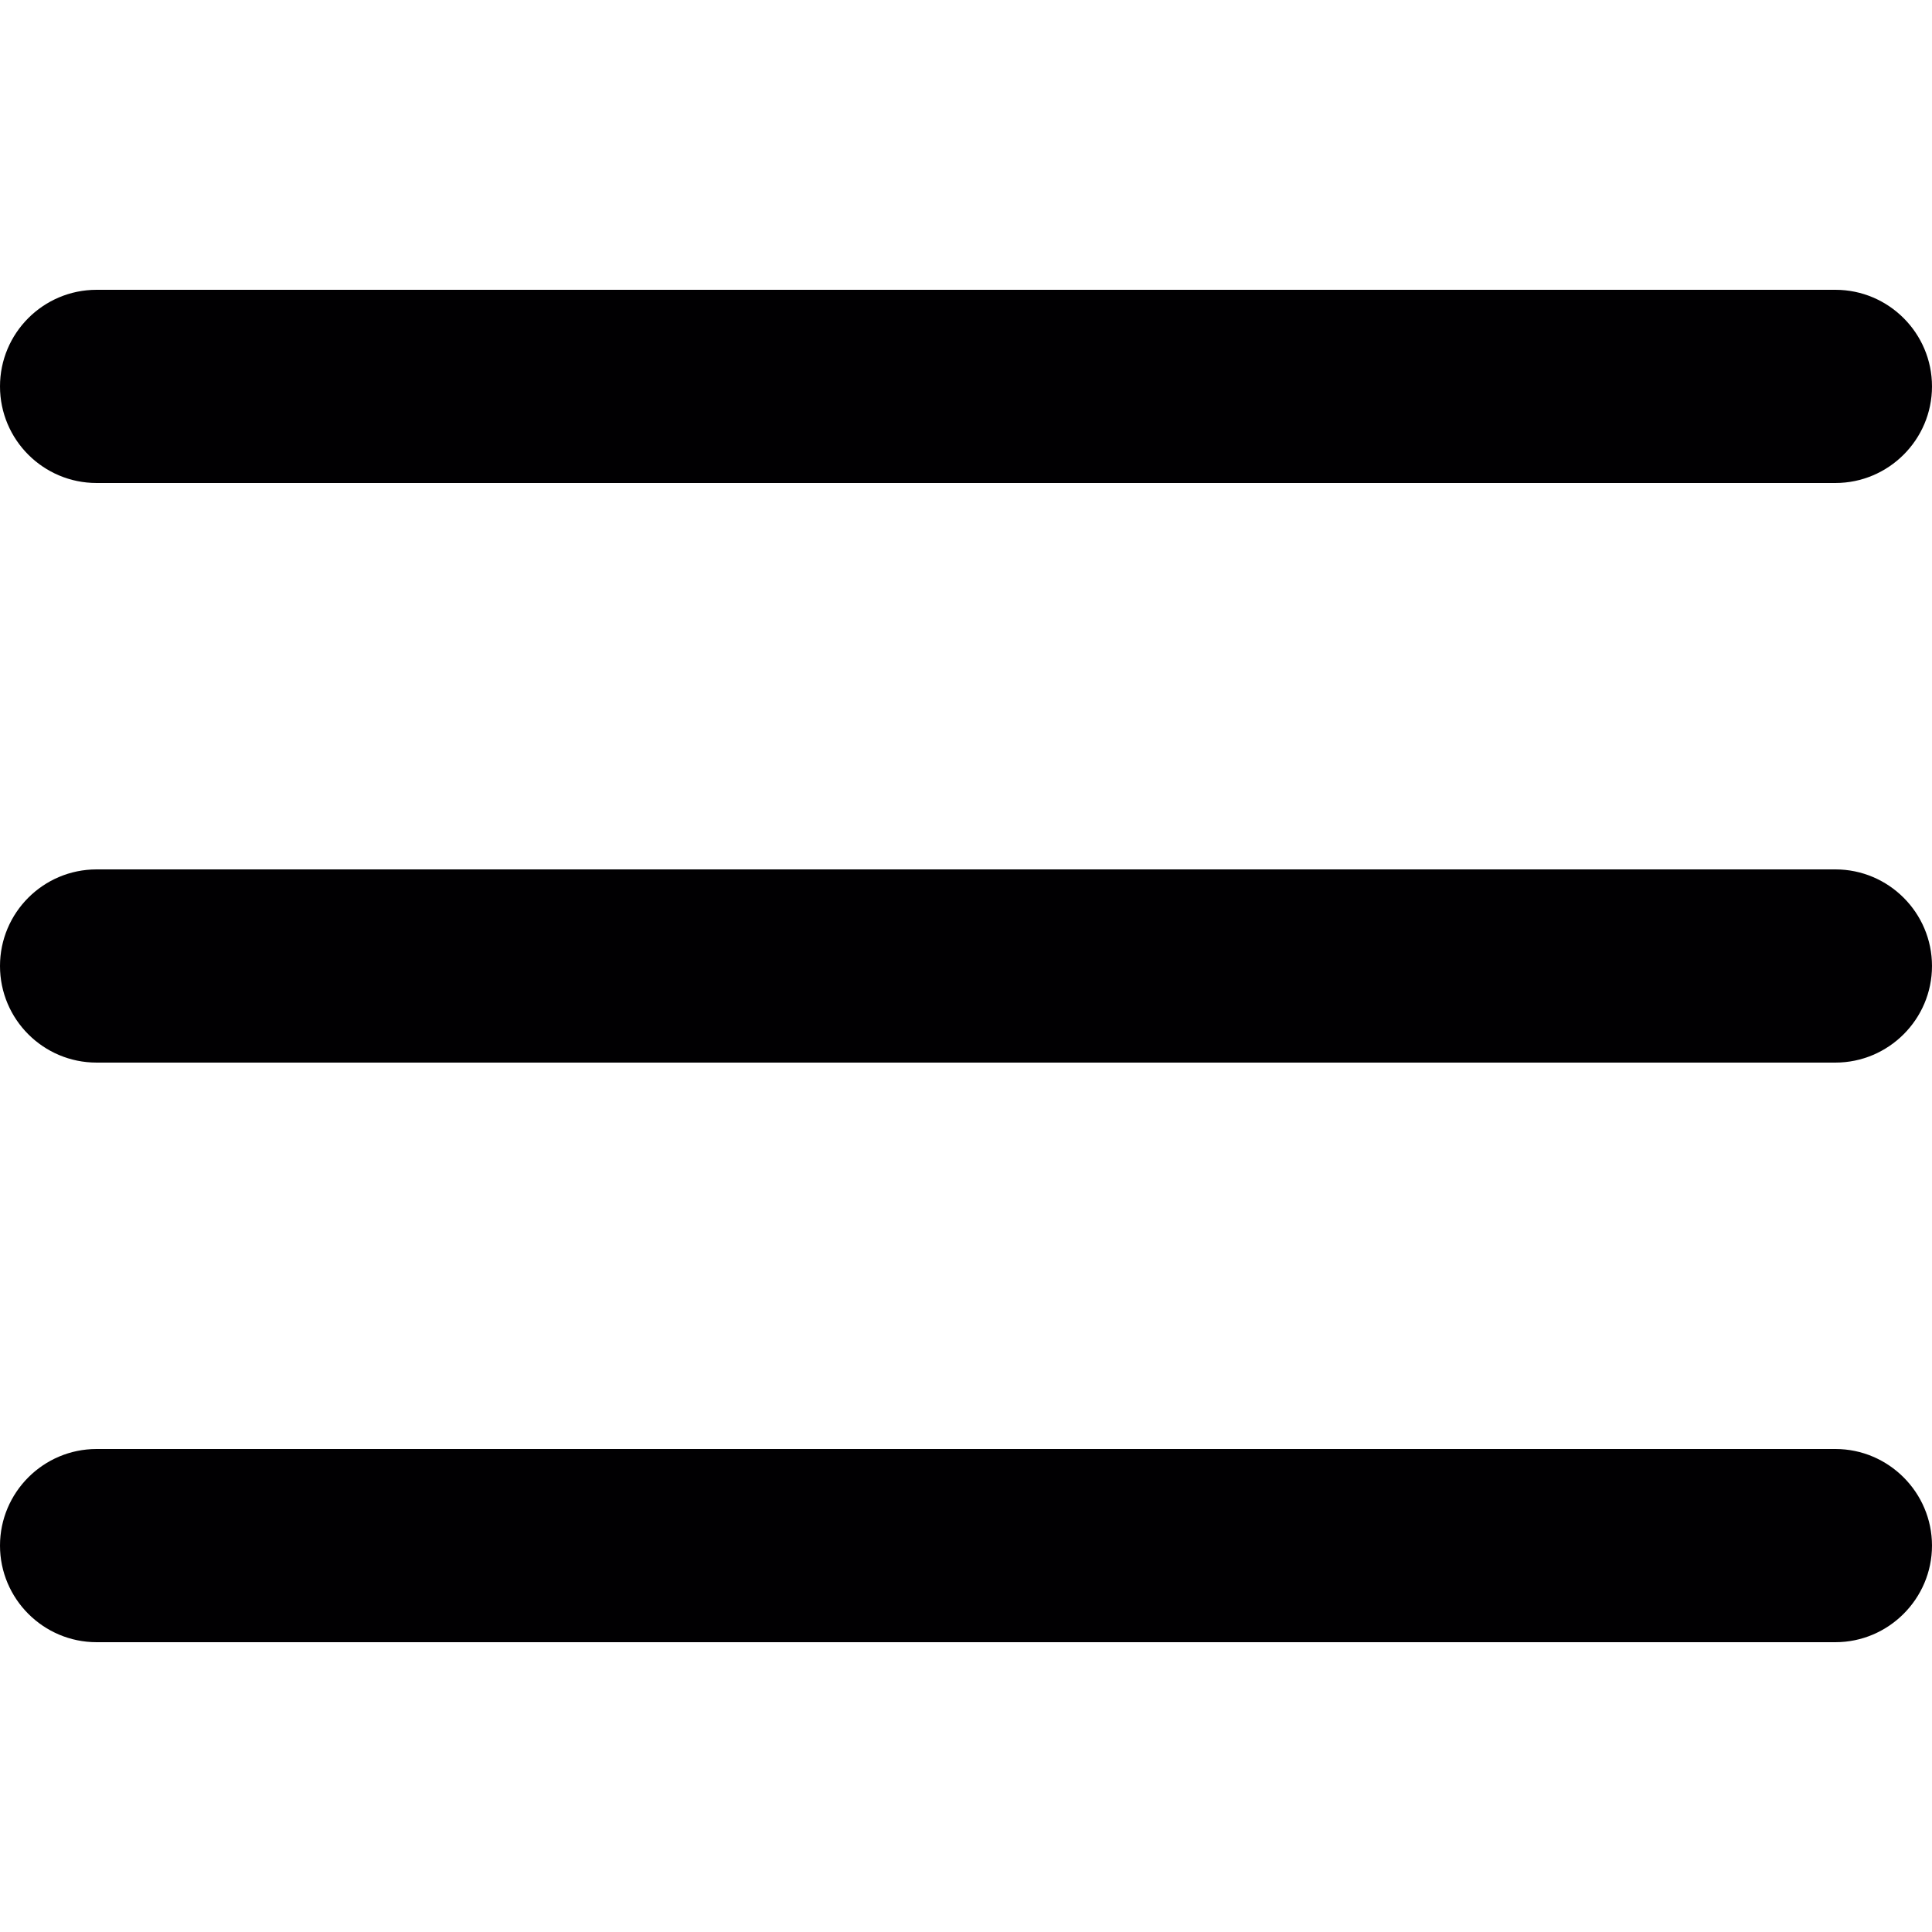
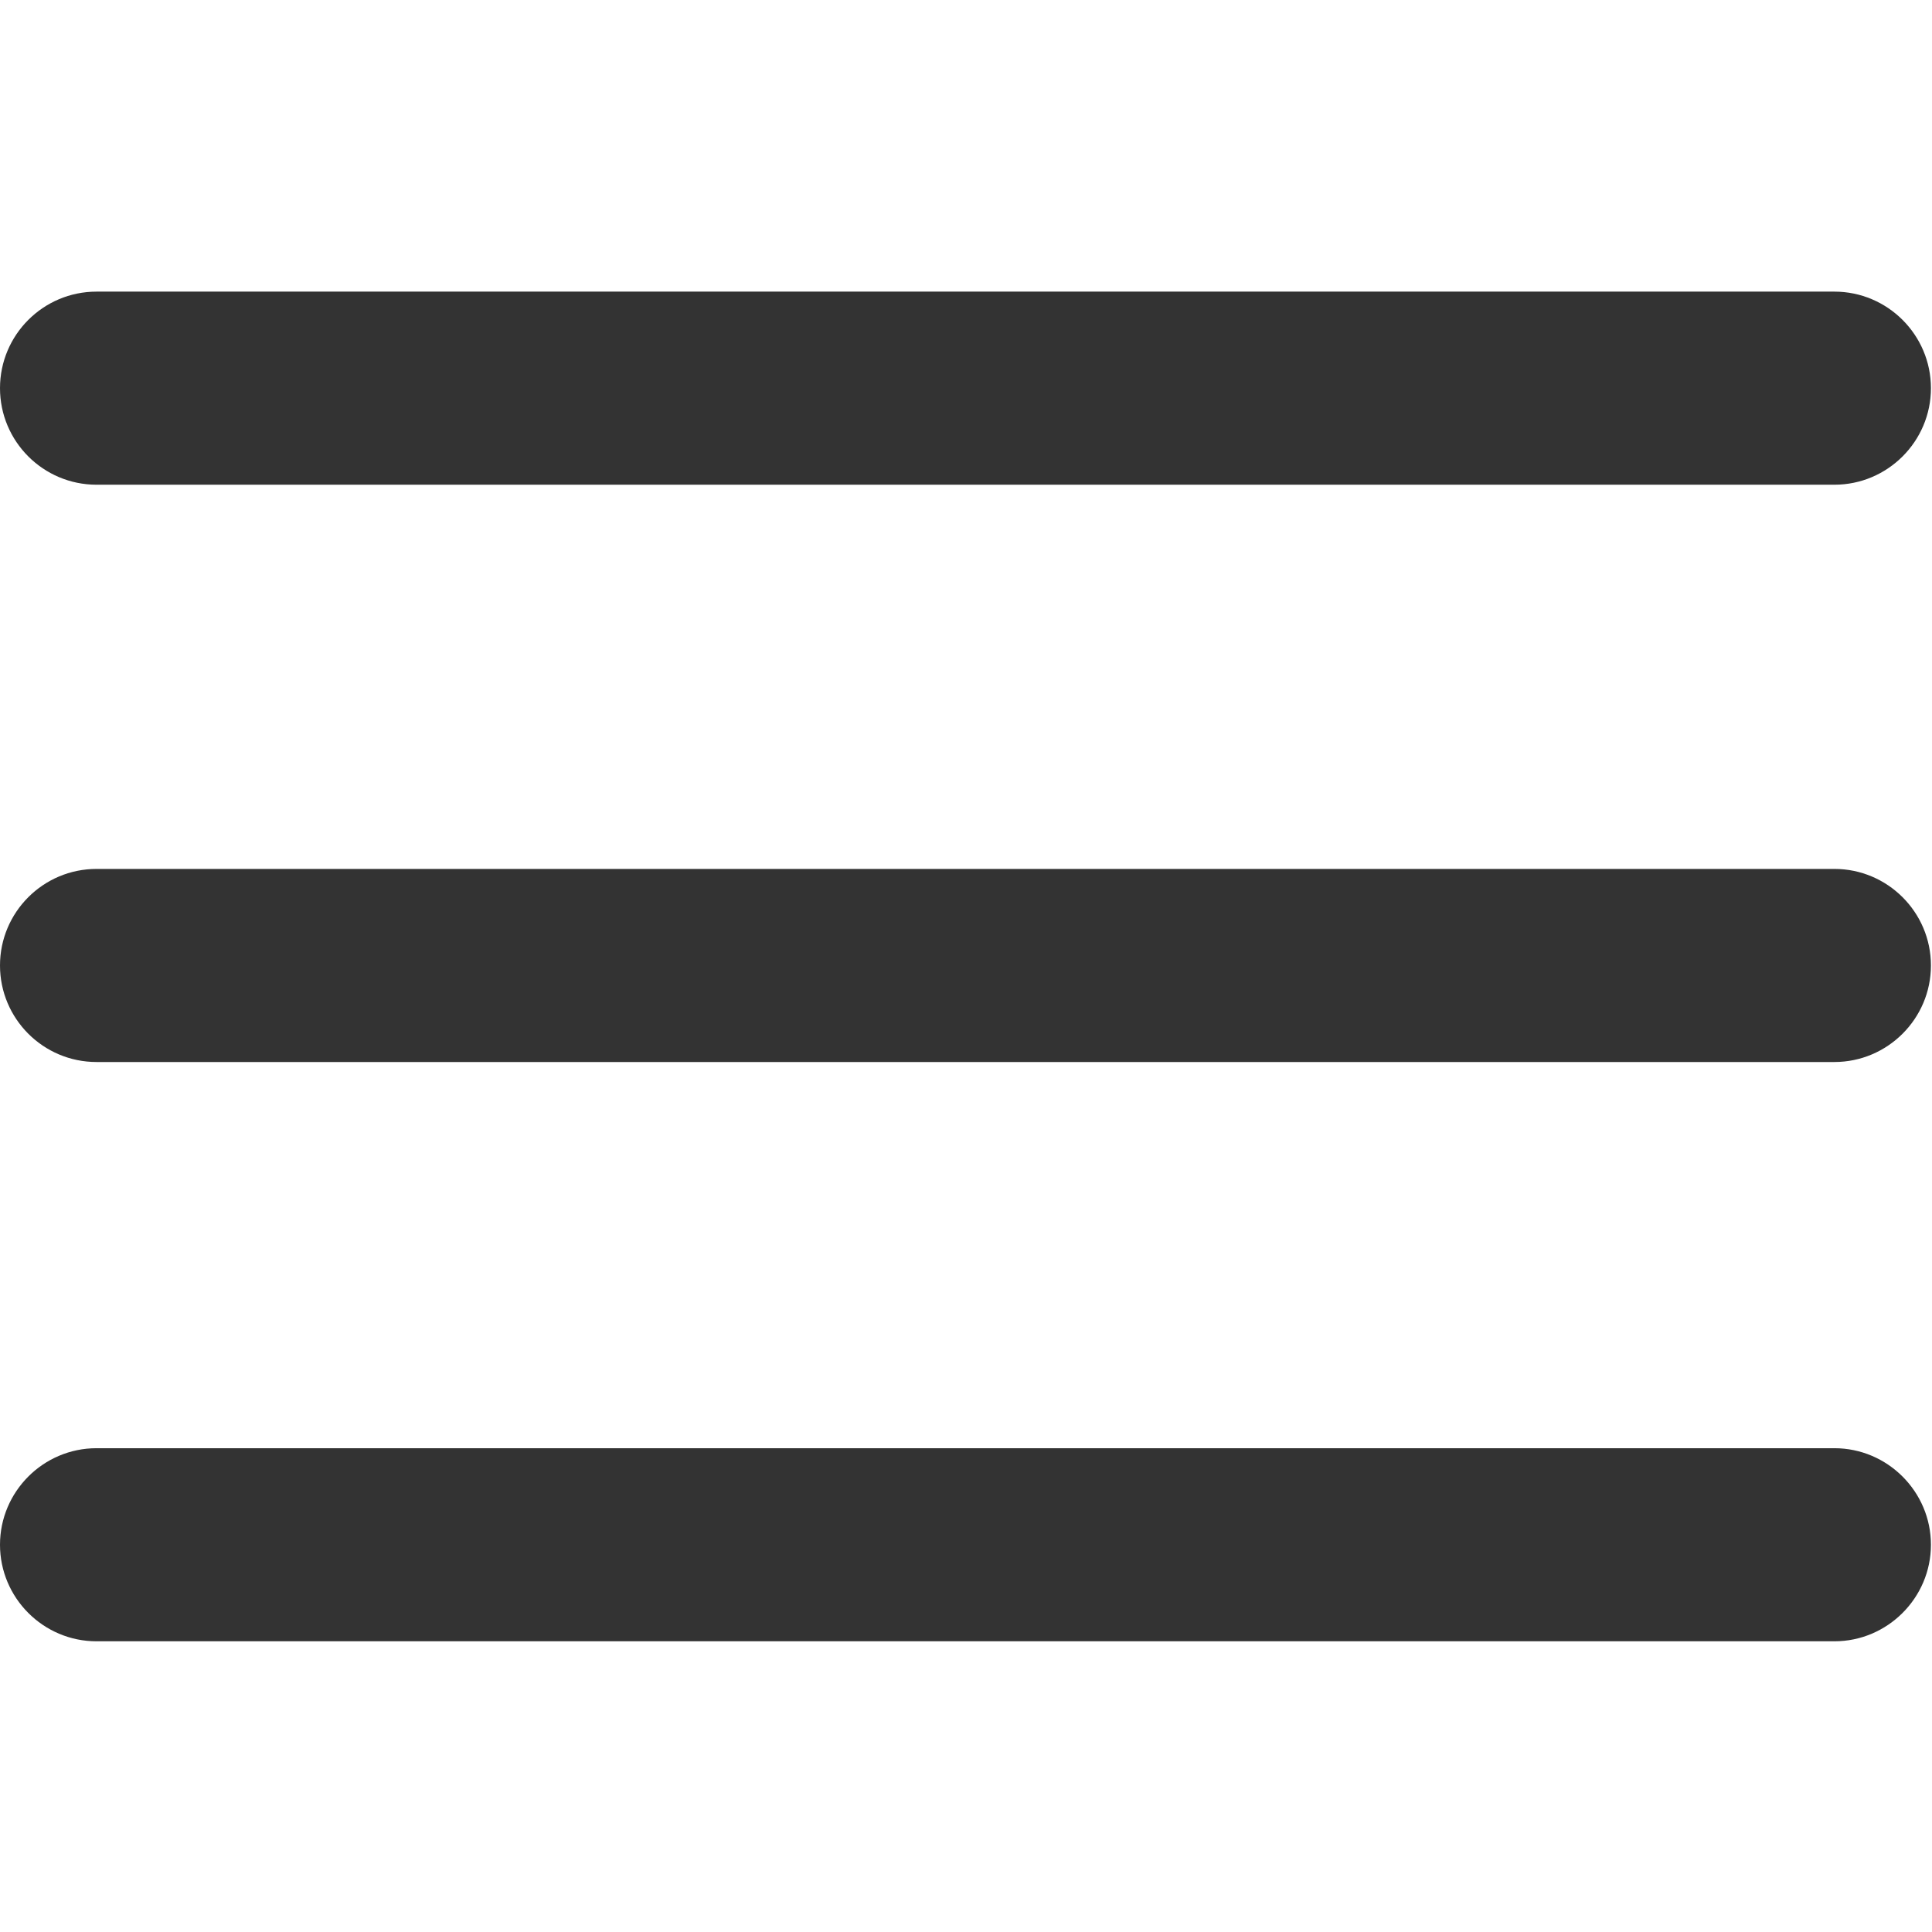
- <svg xmlns="http://www.w3.org/2000/svg" version="1.1" id="Capa_1" x="0px" y="0px" viewBox="0 0 317.825 317.825" style="enable-background:new 0 0 317.825 317.825;" xml:space="preserve">
+ <svg xmlns="http://www.w3.org/2000/svg" width="100%" height="100%" viewBox="0 0 318 318" version="1.1" xml:space="preserve" style="fill-rule:evenodd;clip-rule:evenodd;stroke-linejoin:round;stroke-miterlimit:1.414;">
  <g>
-     <g>
-       <g>
-         <g>
-           <path style="fill:#010002;" d="M301.934,143.021H15.891C7.119,143.021,0,150.14,0,158.912c0,8.772,7.119,15.891,15.891,15.891      h286.042c8.74,0,15.891-7.119,15.891-15.891C317.825,150.14,310.674,143.021,301.934,143.021z" />
-           <path style="fill:#010002;" d="M15.891,79.456h286.042c8.74,0,15.891-7.119,15.891-15.891s-7.151-15.891-15.891-15.891H15.891      C7.119,47.674,0,54.793,0,63.565S7.119,79.456,15.891,79.456z" />
-           <path style="fill:#010002;" d="M301.934,238.369H15.891C7.119,238.369,0,245.52,0,254.26c0,8.74,7.119,15.891,15.891,15.891      h286.042c8.74,0,15.891-7.151,15.891-15.891C317.825,245.52,310.674,238.369,301.934,238.369z" />
-         </g>
-       </g>
-     </g>
+     <path d="M301.934,143.021l-286.043,0c-8.772,0 -15.891,7.119 -15.891,15.891c0,8.772 7.119,15.891 15.891,15.891l286.042,0c8.74,0 15.891,-7.119 15.891,-15.891c0.001,-8.772 -7.15,-15.891 -15.89,-15.891Z" style="fill:#333;fill-rule:nonzero;" />
+     <path d="M15.891,79.782l286.042,0c8.74,0 15.891,-7.119 15.891,-15.891c0,-8.772 -7.151,-15.891 -15.891,-15.891l-286.042,0c-8.772,0 -15.891,7.119 -15.891,15.891c0,8.772 7.119,15.891 15.891,15.891Z" style="fill:#333;fill-rule:nonzero;" />
+     <path d="M301.934,238.369l-286.043,0c-8.772,0 -15.891,7.151 -15.891,15.891c0,8.74 7.119,15.891 15.891,15.891l286.042,0c8.74,0 15.891,-7.151 15.891,-15.891c0.001,-8.74 -7.15,-15.891 -15.89,-15.891Z" style="fill:#333;fill-rule:nonzero;" />
  </g>
-   <g>
- </g>
-   <g>
- </g>
-   <g>
- </g>
-   <g>
- </g>
-   <g>
- </g>
-   <g>
- </g>
-   <g>
- </g>
-   <g>
- </g>
-   <g>
- </g>
-   <g>
- </g>
-   <g>
- </g>
-   <g>
- </g>
-   <g>
- </g>
-   <g>
- </g>
-   <g>
- </g>
</svg>
